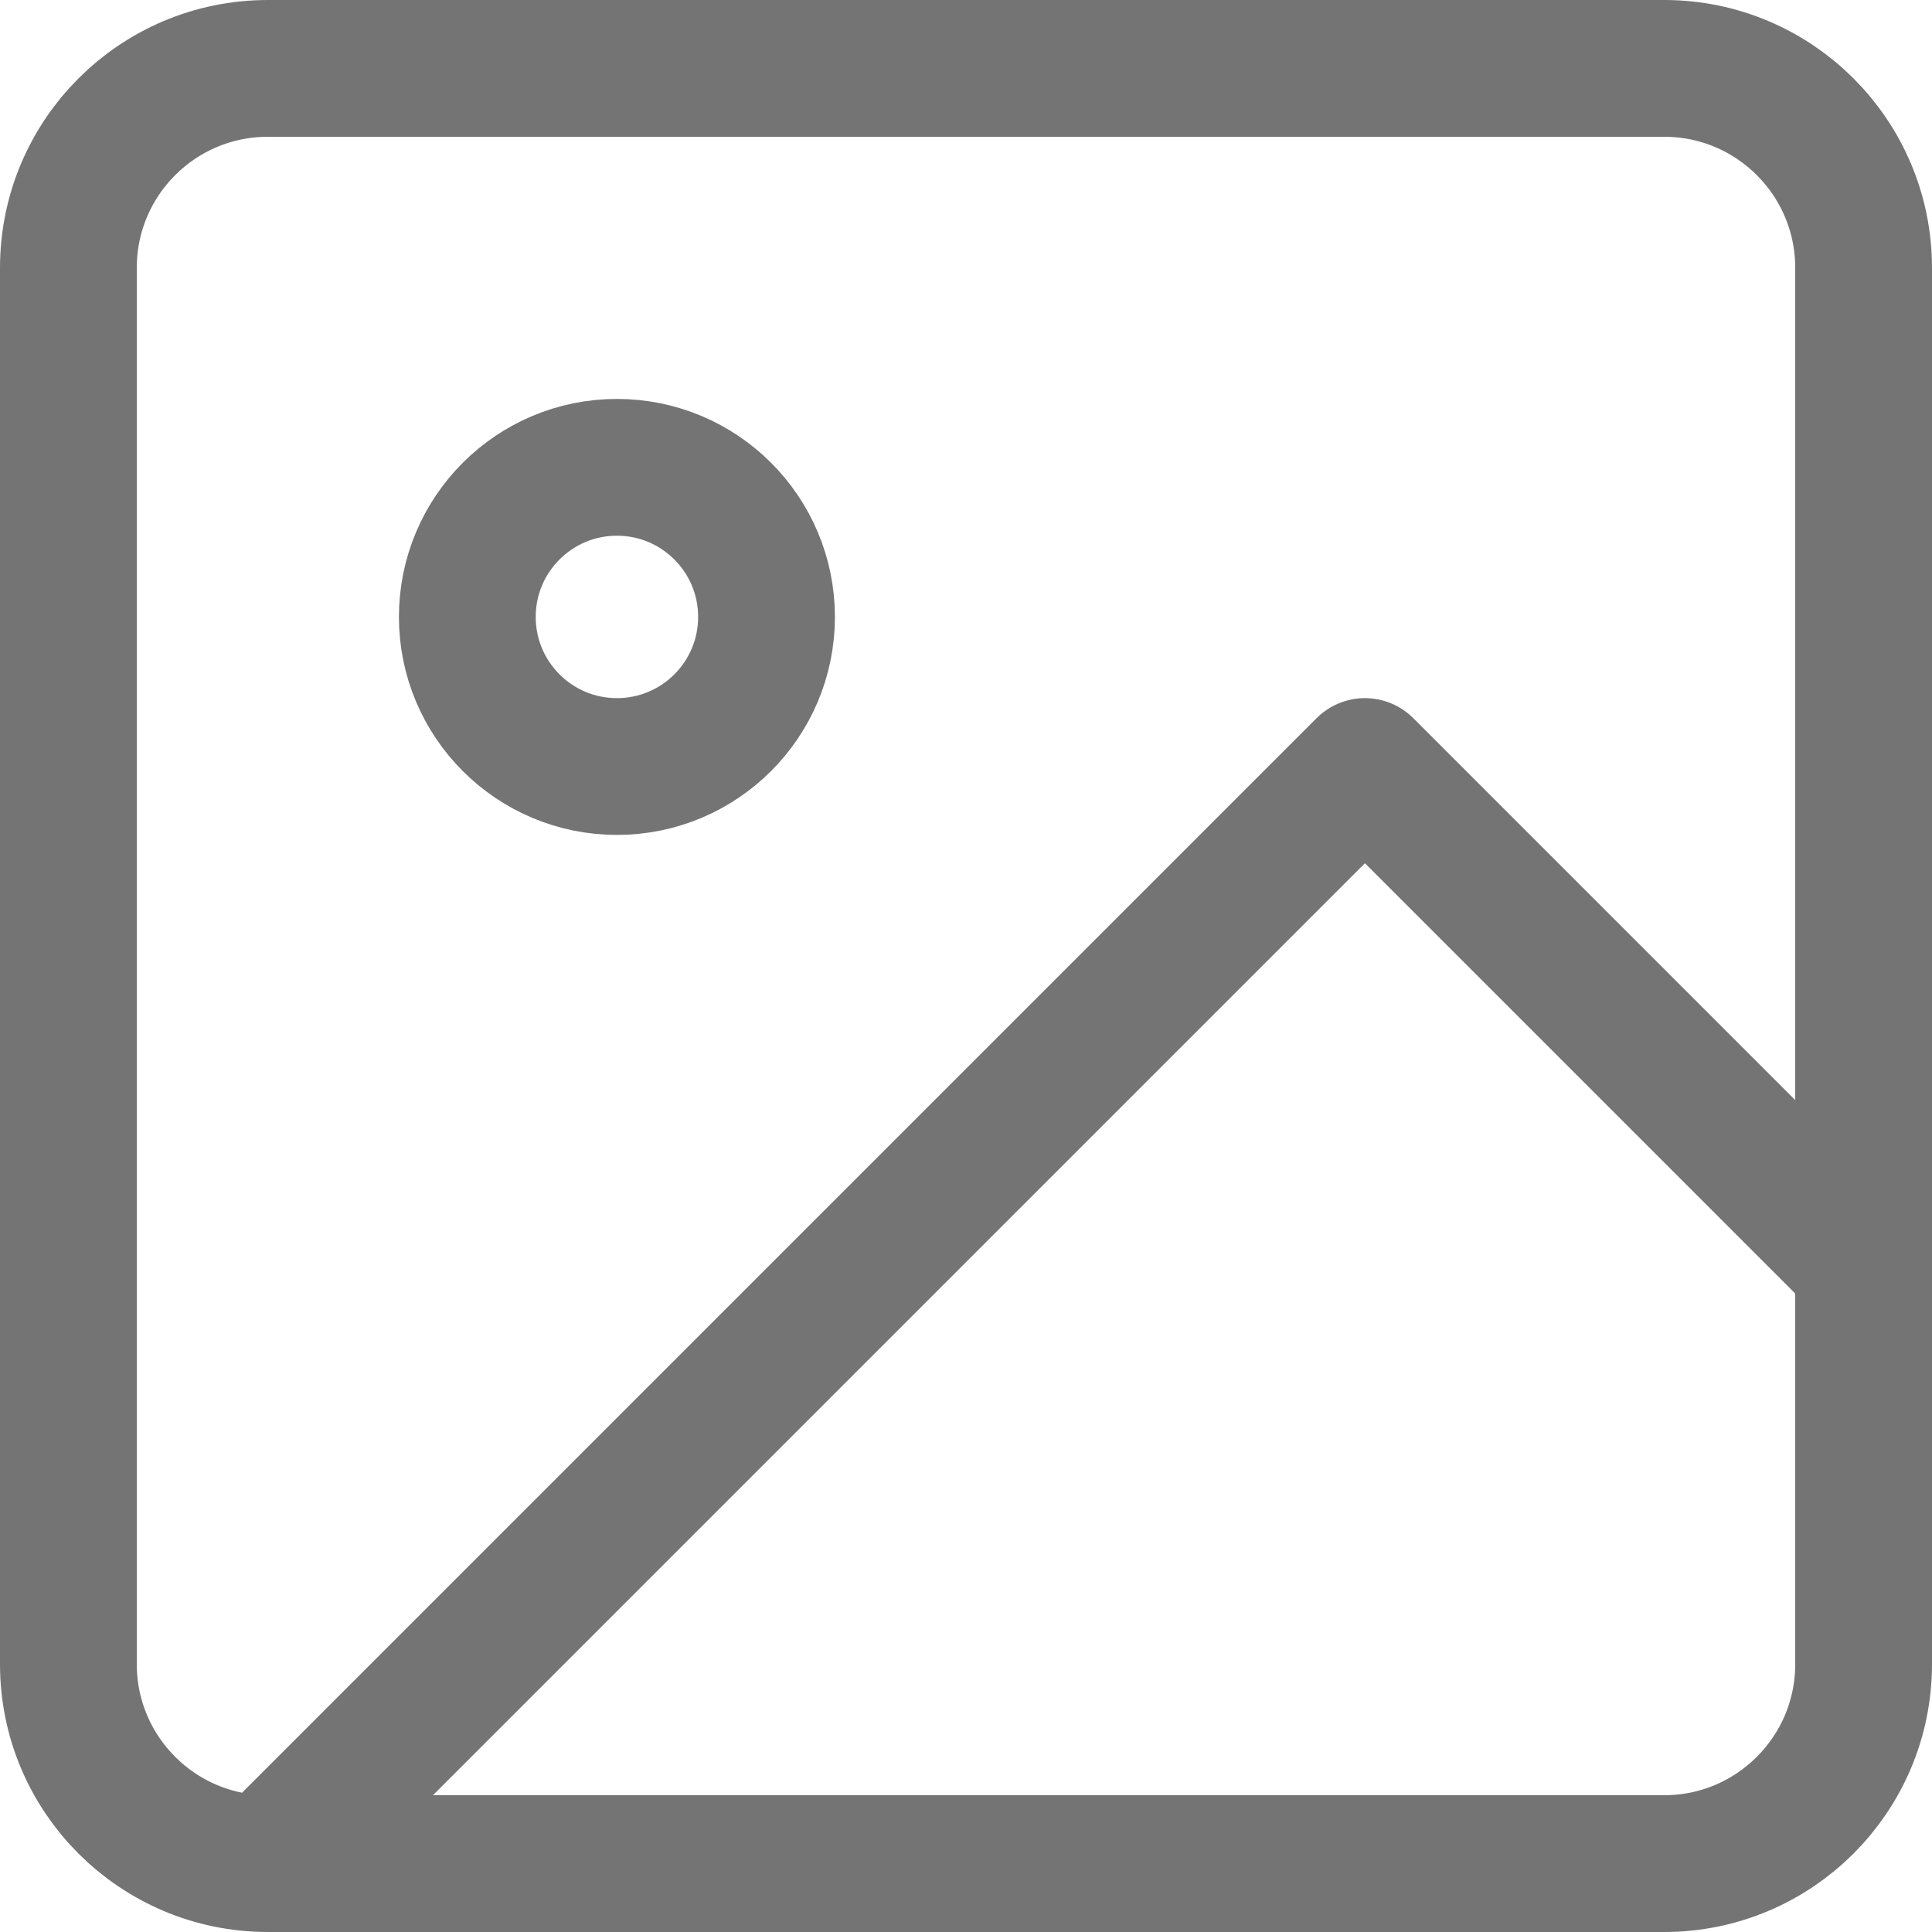
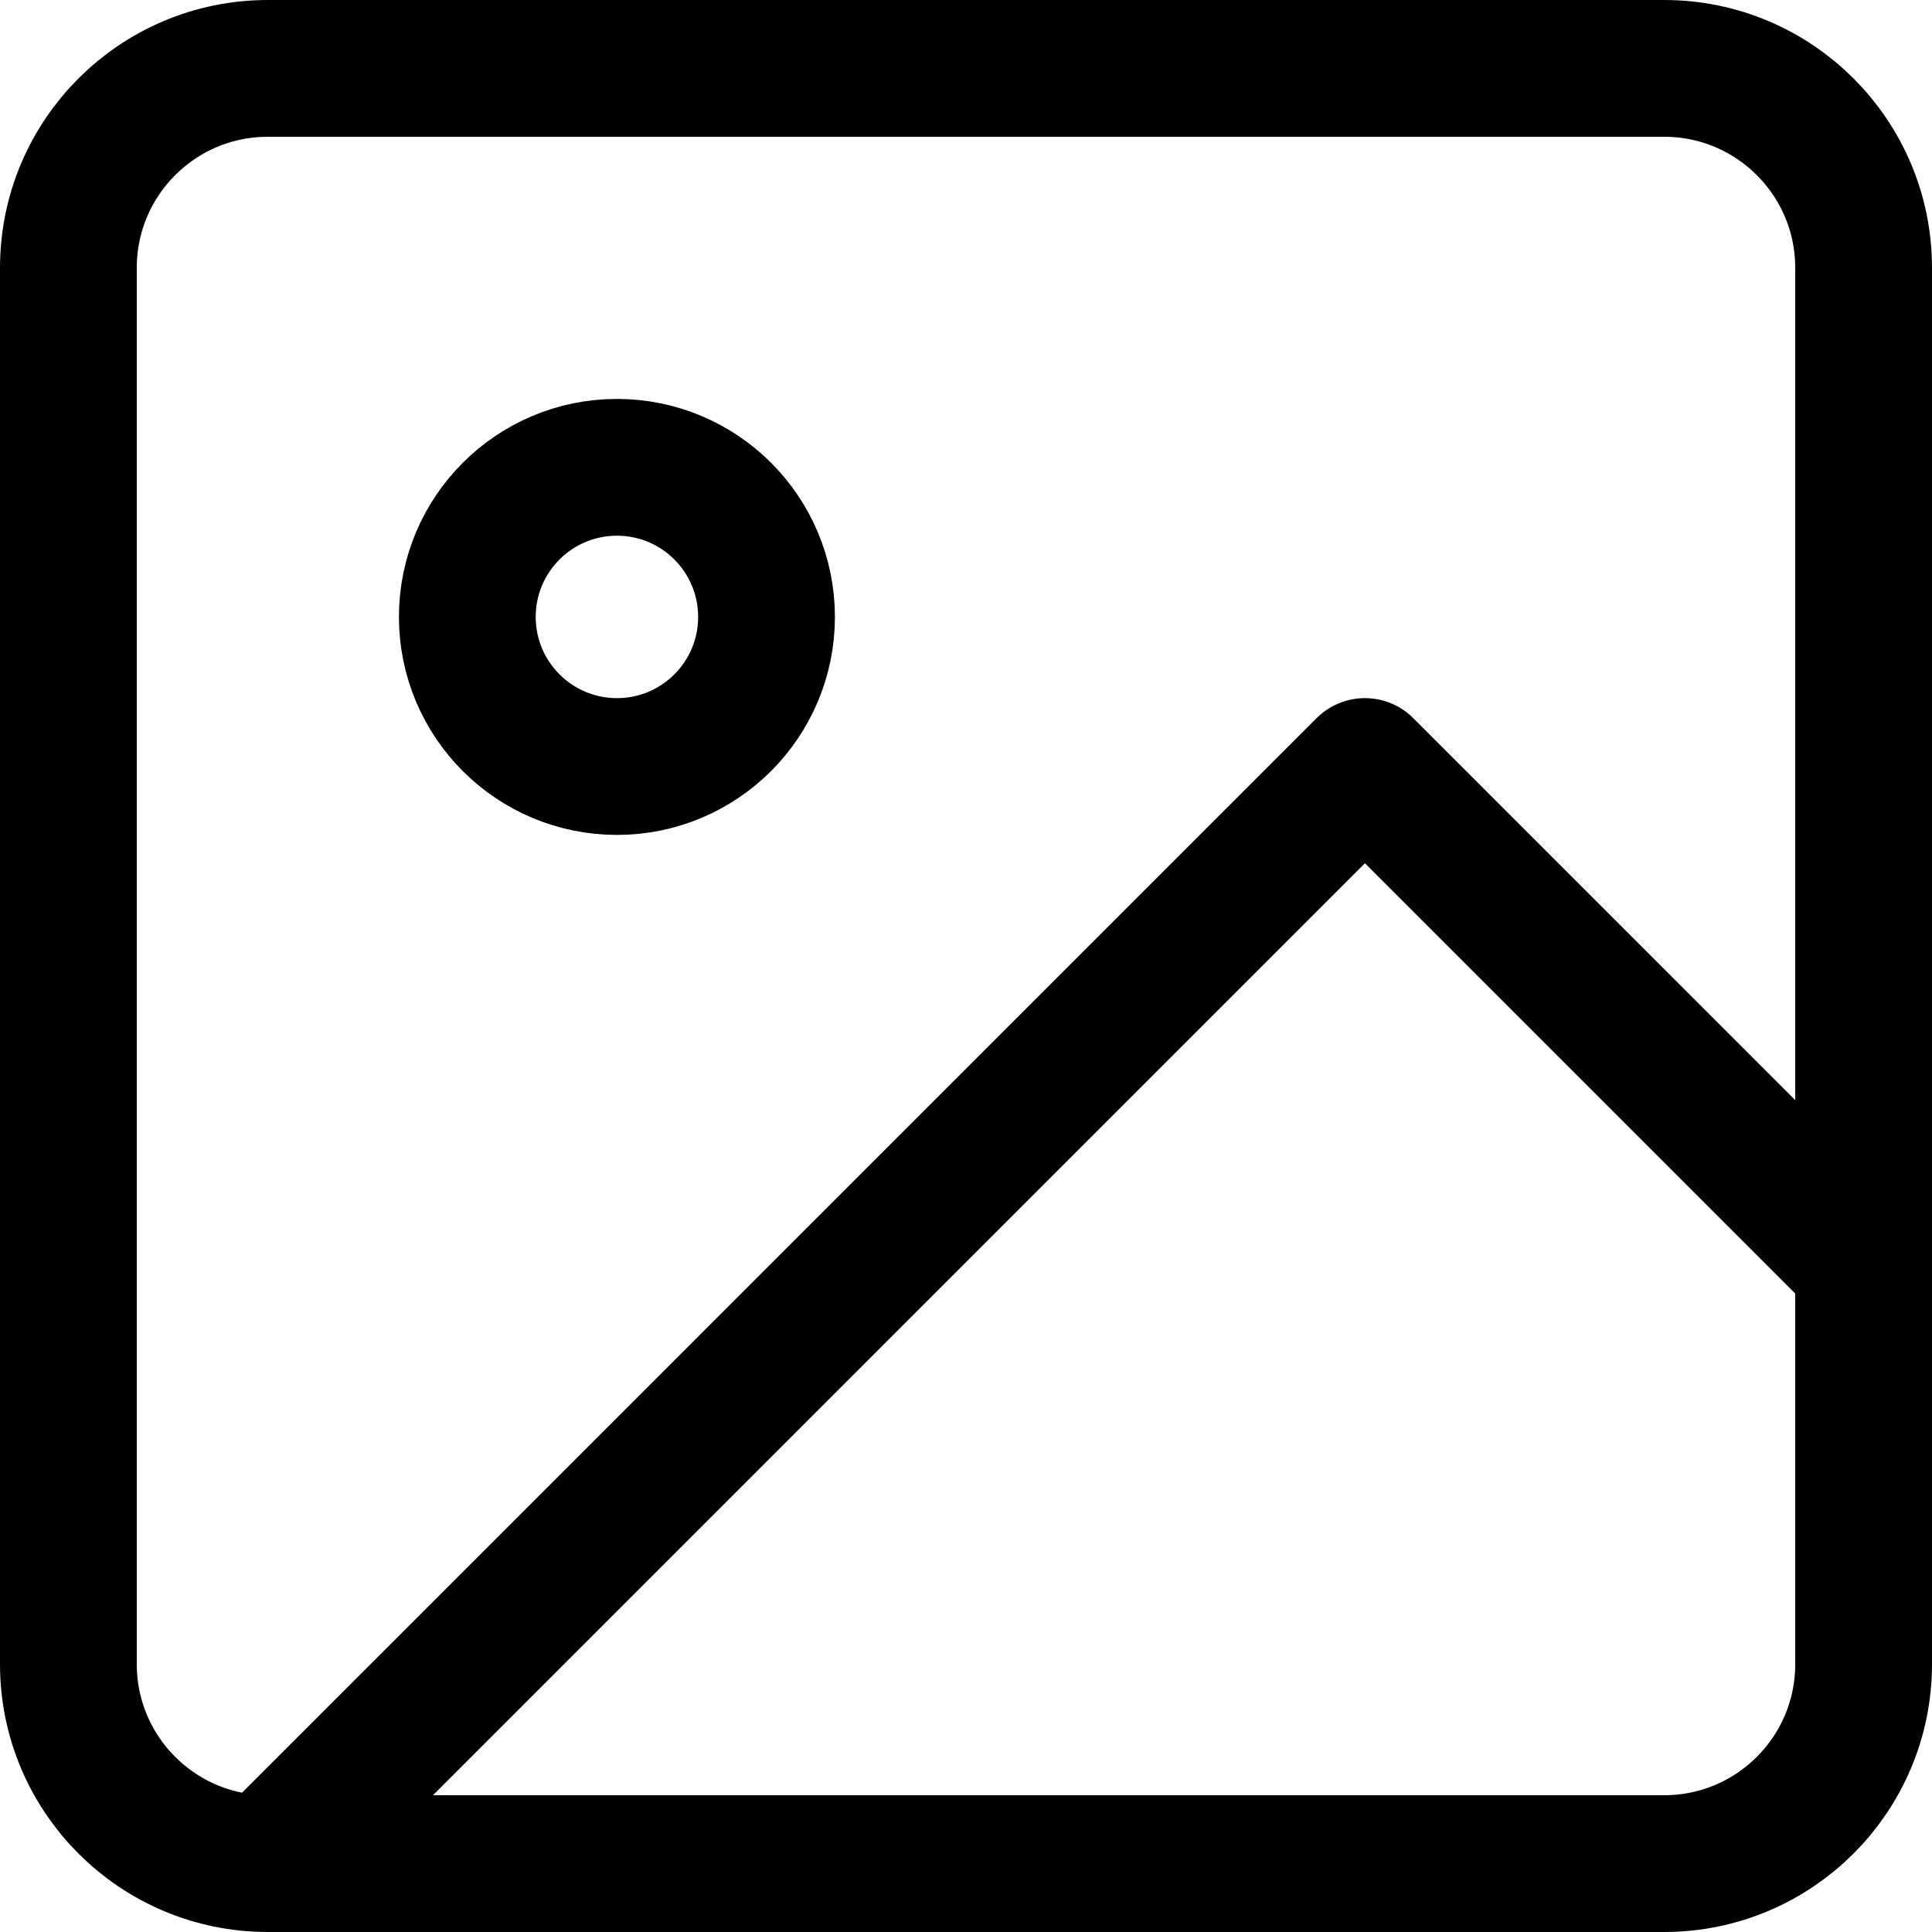
<svg xmlns="http://www.w3.org/2000/svg" width="113" height="113" viewBox="0 0 113 113" fill="none">
-   <path d="M15.667 109H97.333C103.777 109 109 103.777 109 97.333V15.667C109 9.223 103.777 4 97.333 4H15.667C9.223 4 4 9.223 4 15.667V97.333C4 103.777 9.223 109 15.667 109ZM15.667 109L79.833 44.833L109 74M44.833 36.083C44.833 40.916 40.916 44.833 36.083 44.833C31.251 44.833 27.333 40.916 27.333 36.083C27.333 31.251 31.251 27.333 36.083 27.333C40.916 27.333 44.833 31.251 44.833 36.083Z" stroke="#747474" stroke-width="8" stroke-linecap="round" stroke-linejoin="round" />
+   <path d="M15.667 109H97.333C103.777 109 109 103.777 109 97.333V15.667C109 9.223 103.777 4 97.333 4H15.667C9.223 4 4 9.223 4 15.667V97.333C4 103.777 9.223 109 15.667 109ZM15.667 109L79.833 44.833L109 74M44.833 36.083C44.833 40.916 40.916 44.833 36.083 44.833C31.251 44.833 27.333 40.916 27.333 36.083C27.333 31.251 31.251 27.333 36.083 27.333C40.916 27.333 44.833 31.251 44.833 36.083Z" stroke="currentColor" stroke-width="8" stroke-linecap="round" stroke-linejoin="round" />
</svg>
